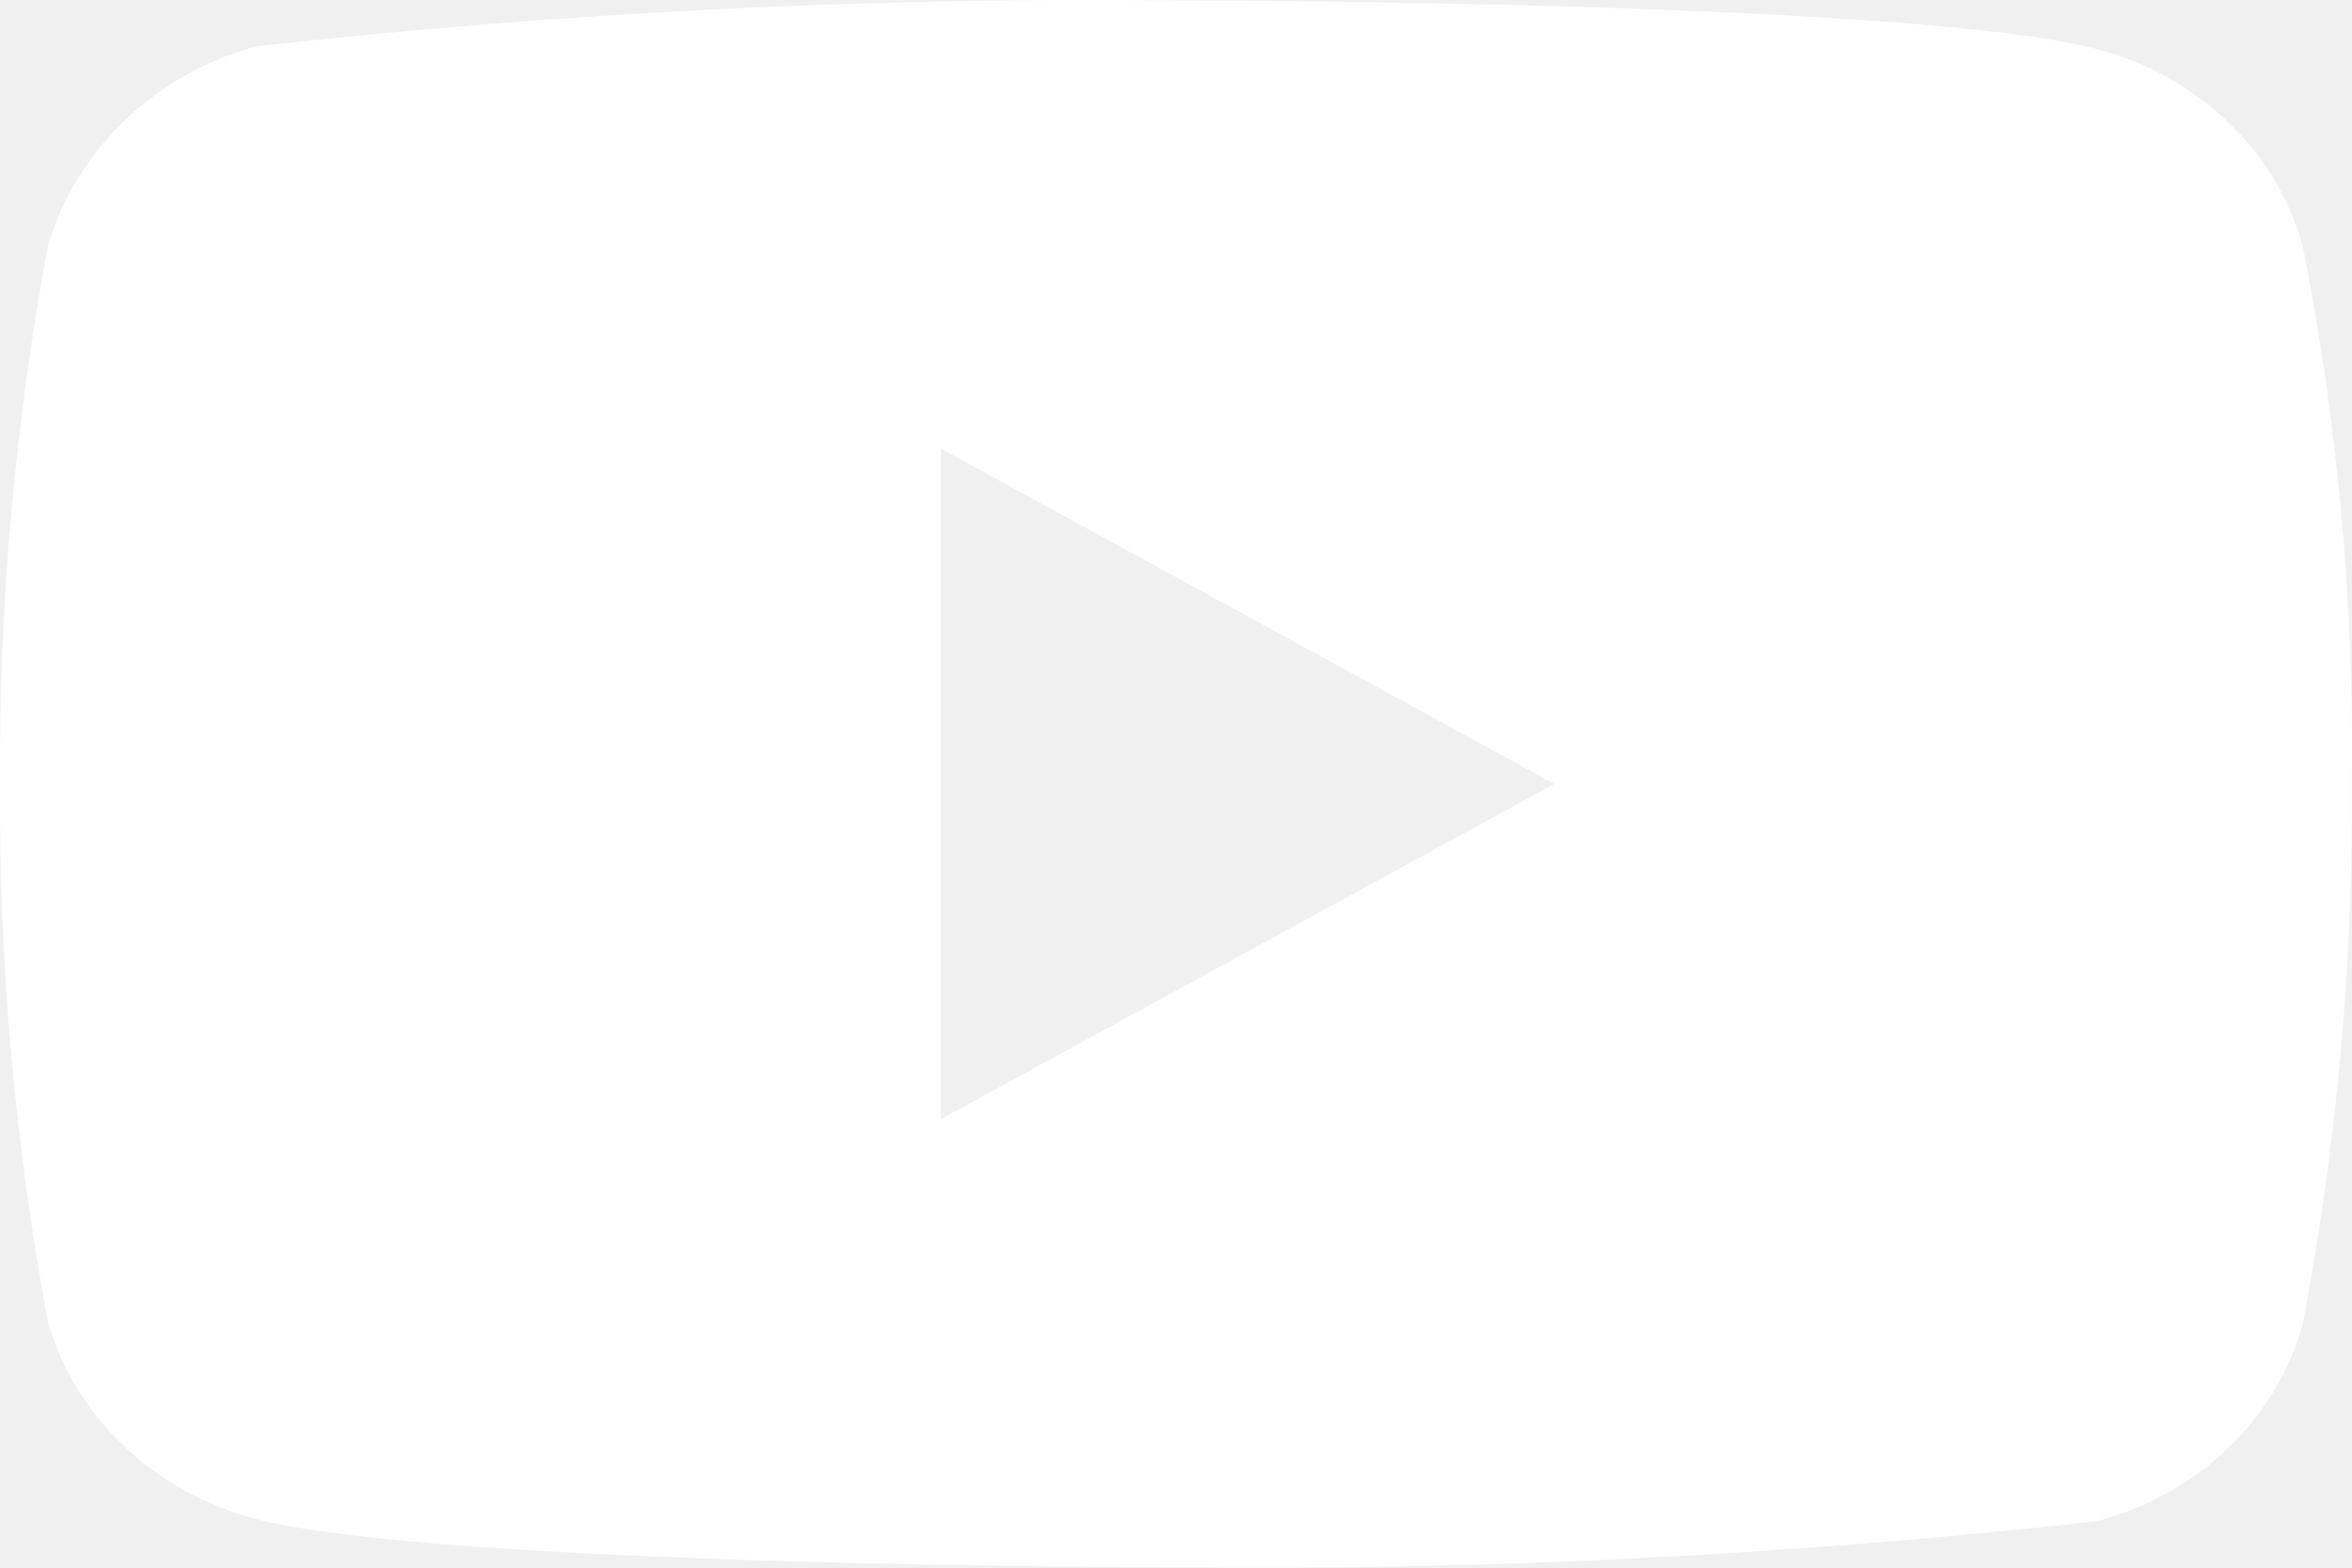
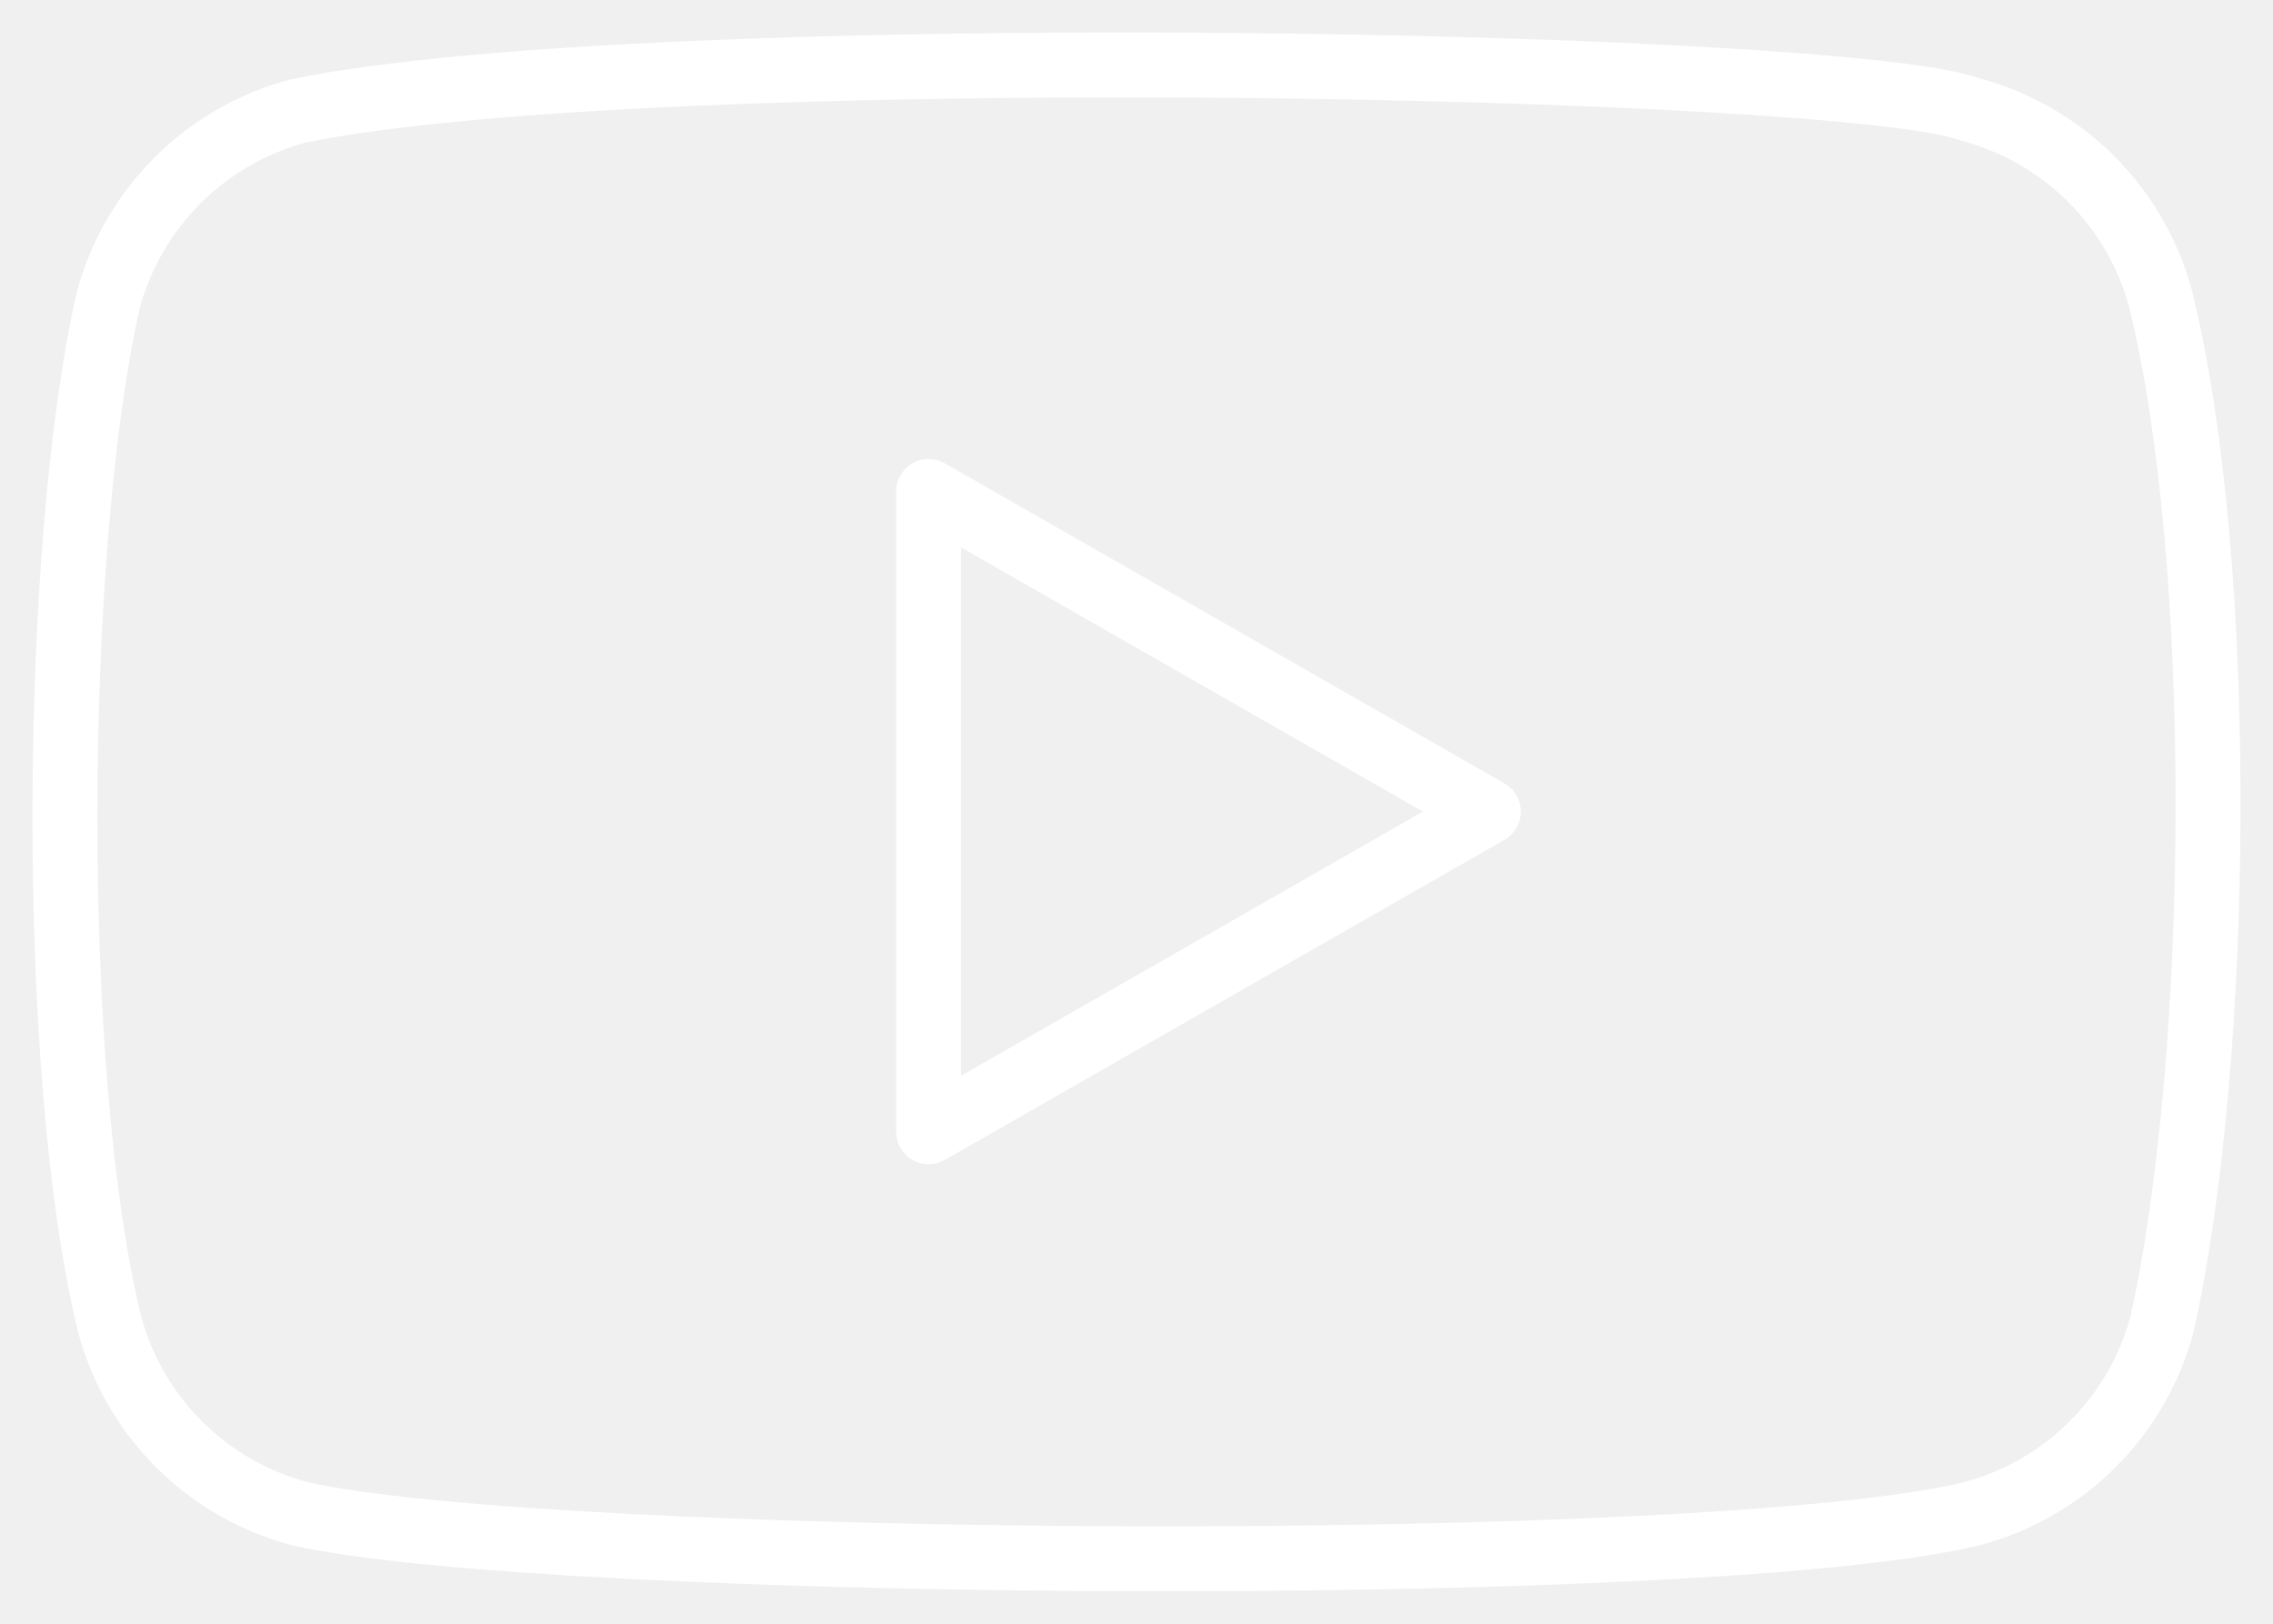
- <svg xmlns="http://www.w3.org/2000/svg" width="30" height="20" viewBox="0 0 30 20" fill="none">
-   <path d="M29.372 3.138C29.202 2.532 28.871 1.984 28.414 1.551C27.945 1.106 27.369 0.787 26.742 0.625C24.395 0.006 14.991 0.006 14.991 0.006C11.071 -0.038 7.152 0.158 3.255 0.593C2.628 0.767 2.054 1.093 1.583 1.543C1.121 1.987 0.786 2.536 0.611 3.137C0.19 5.4 -0.014 7.698 0.001 10C-0.014 12.3 0.189 14.597 0.611 16.863C0.782 17.462 1.116 18.008 1.579 18.448C2.043 18.89 2.62 19.208 3.255 19.377C5.634 19.994 14.991 19.994 14.991 19.994C18.917 20.038 22.841 19.842 26.742 19.407C27.369 19.245 27.945 18.926 28.414 18.48C28.871 18.047 29.201 17.499 29.371 16.893C29.802 14.631 30.012 12.332 29.997 10.029C30.029 7.716 29.82 5.407 29.372 3.138ZM12.002 14.277V5.724L19.826 10.001L12.002 14.277Z" fill="white" />
+ <svg xmlns="http://www.w3.org/2000/svg" width="35" height="25" viewBox="0 0 35 25" fill="none">
+   <path d="M33.267 4.597C33.079 3.9 32.711 3.265 32.2 2.755C31.688 2.245 31.051 1.877 30.353 1.69C28.444 0.954 9.949 0.594 4.583 1.711C3.885 1.898 3.248 2.265 2.736 2.776C2.224 3.286 1.856 3.921 1.668 4.618C0.806 8.389 0.741 16.541 1.69 20.396C1.878 21.093 2.246 21.728 2.758 22.238C3.269 22.748 3.906 23.115 4.605 23.303C8.386 24.171 26.361 24.292 30.374 23.303C31.073 23.115 31.71 22.748 32.221 22.238C32.733 21.728 33.101 21.093 33.289 20.396C34.208 16.288 34.273 8.641 33.267 4.597Z" stroke="white" stroke-linecap="round" stroke-linejoin="round" />
+   <path d="M22.918 12.496L14.299 7.567V17.425L22.918 12.496Z" stroke="white" stroke-linecap="round" stroke-linejoin="round" />
</svg>
